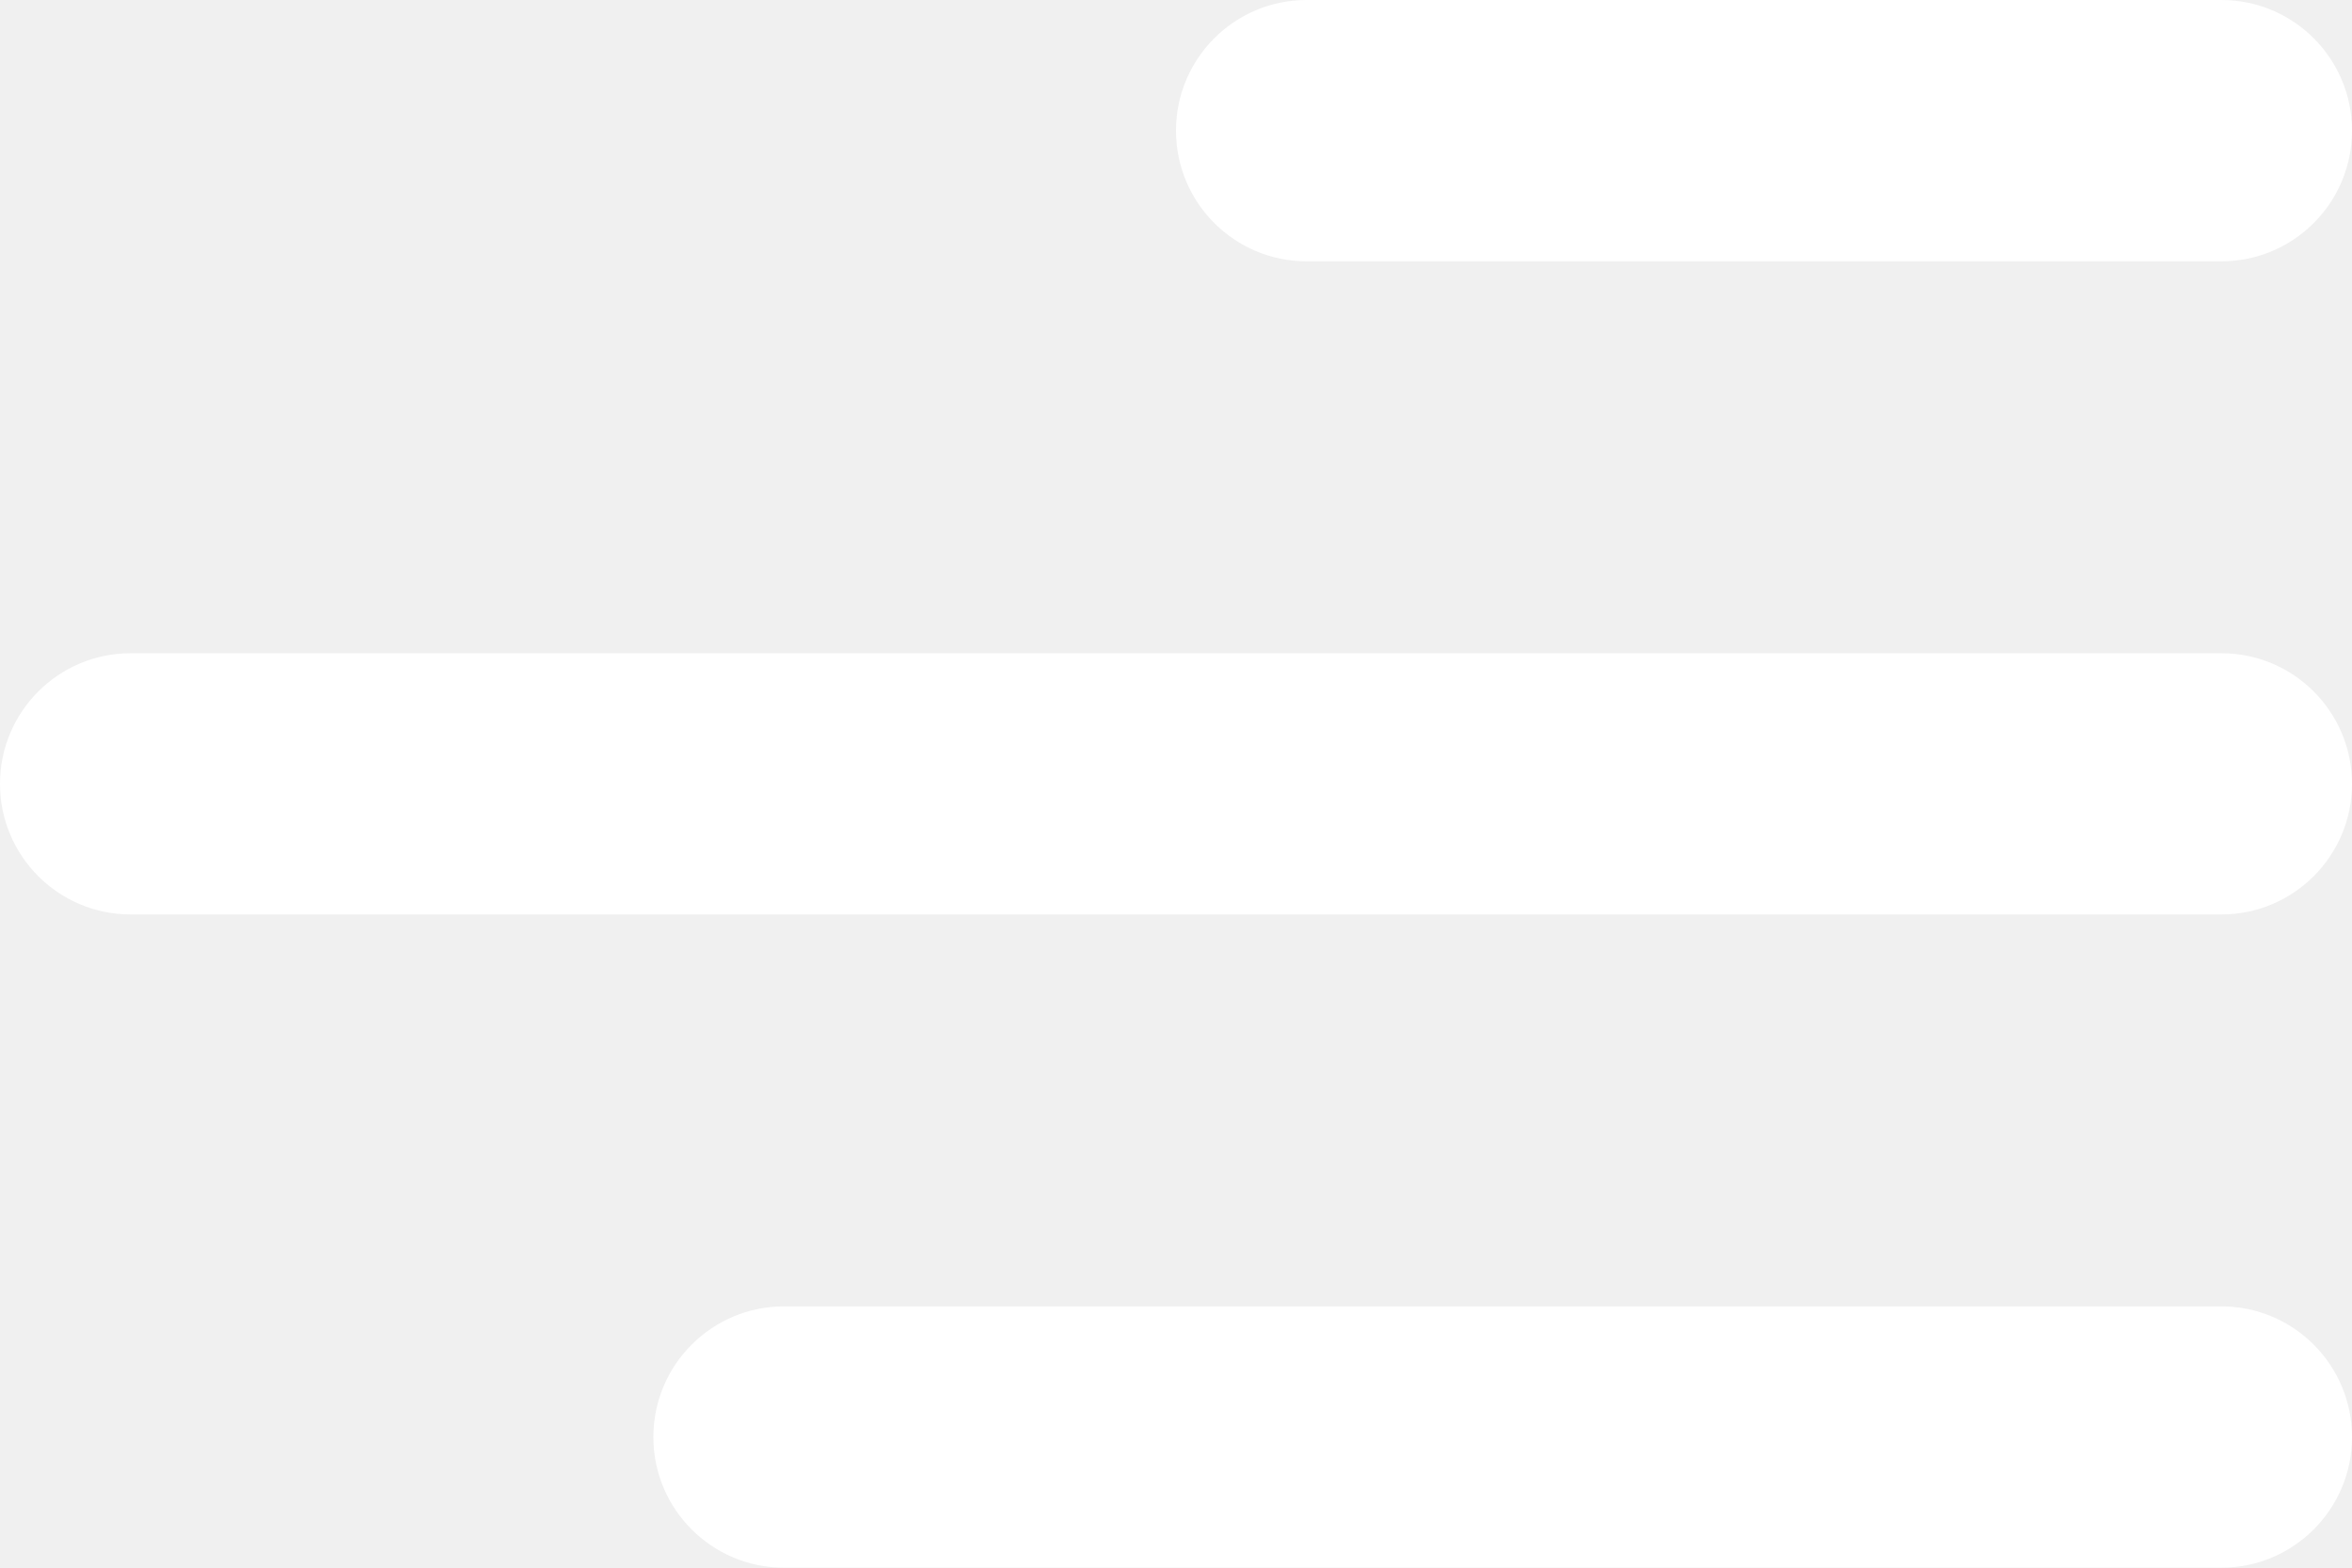
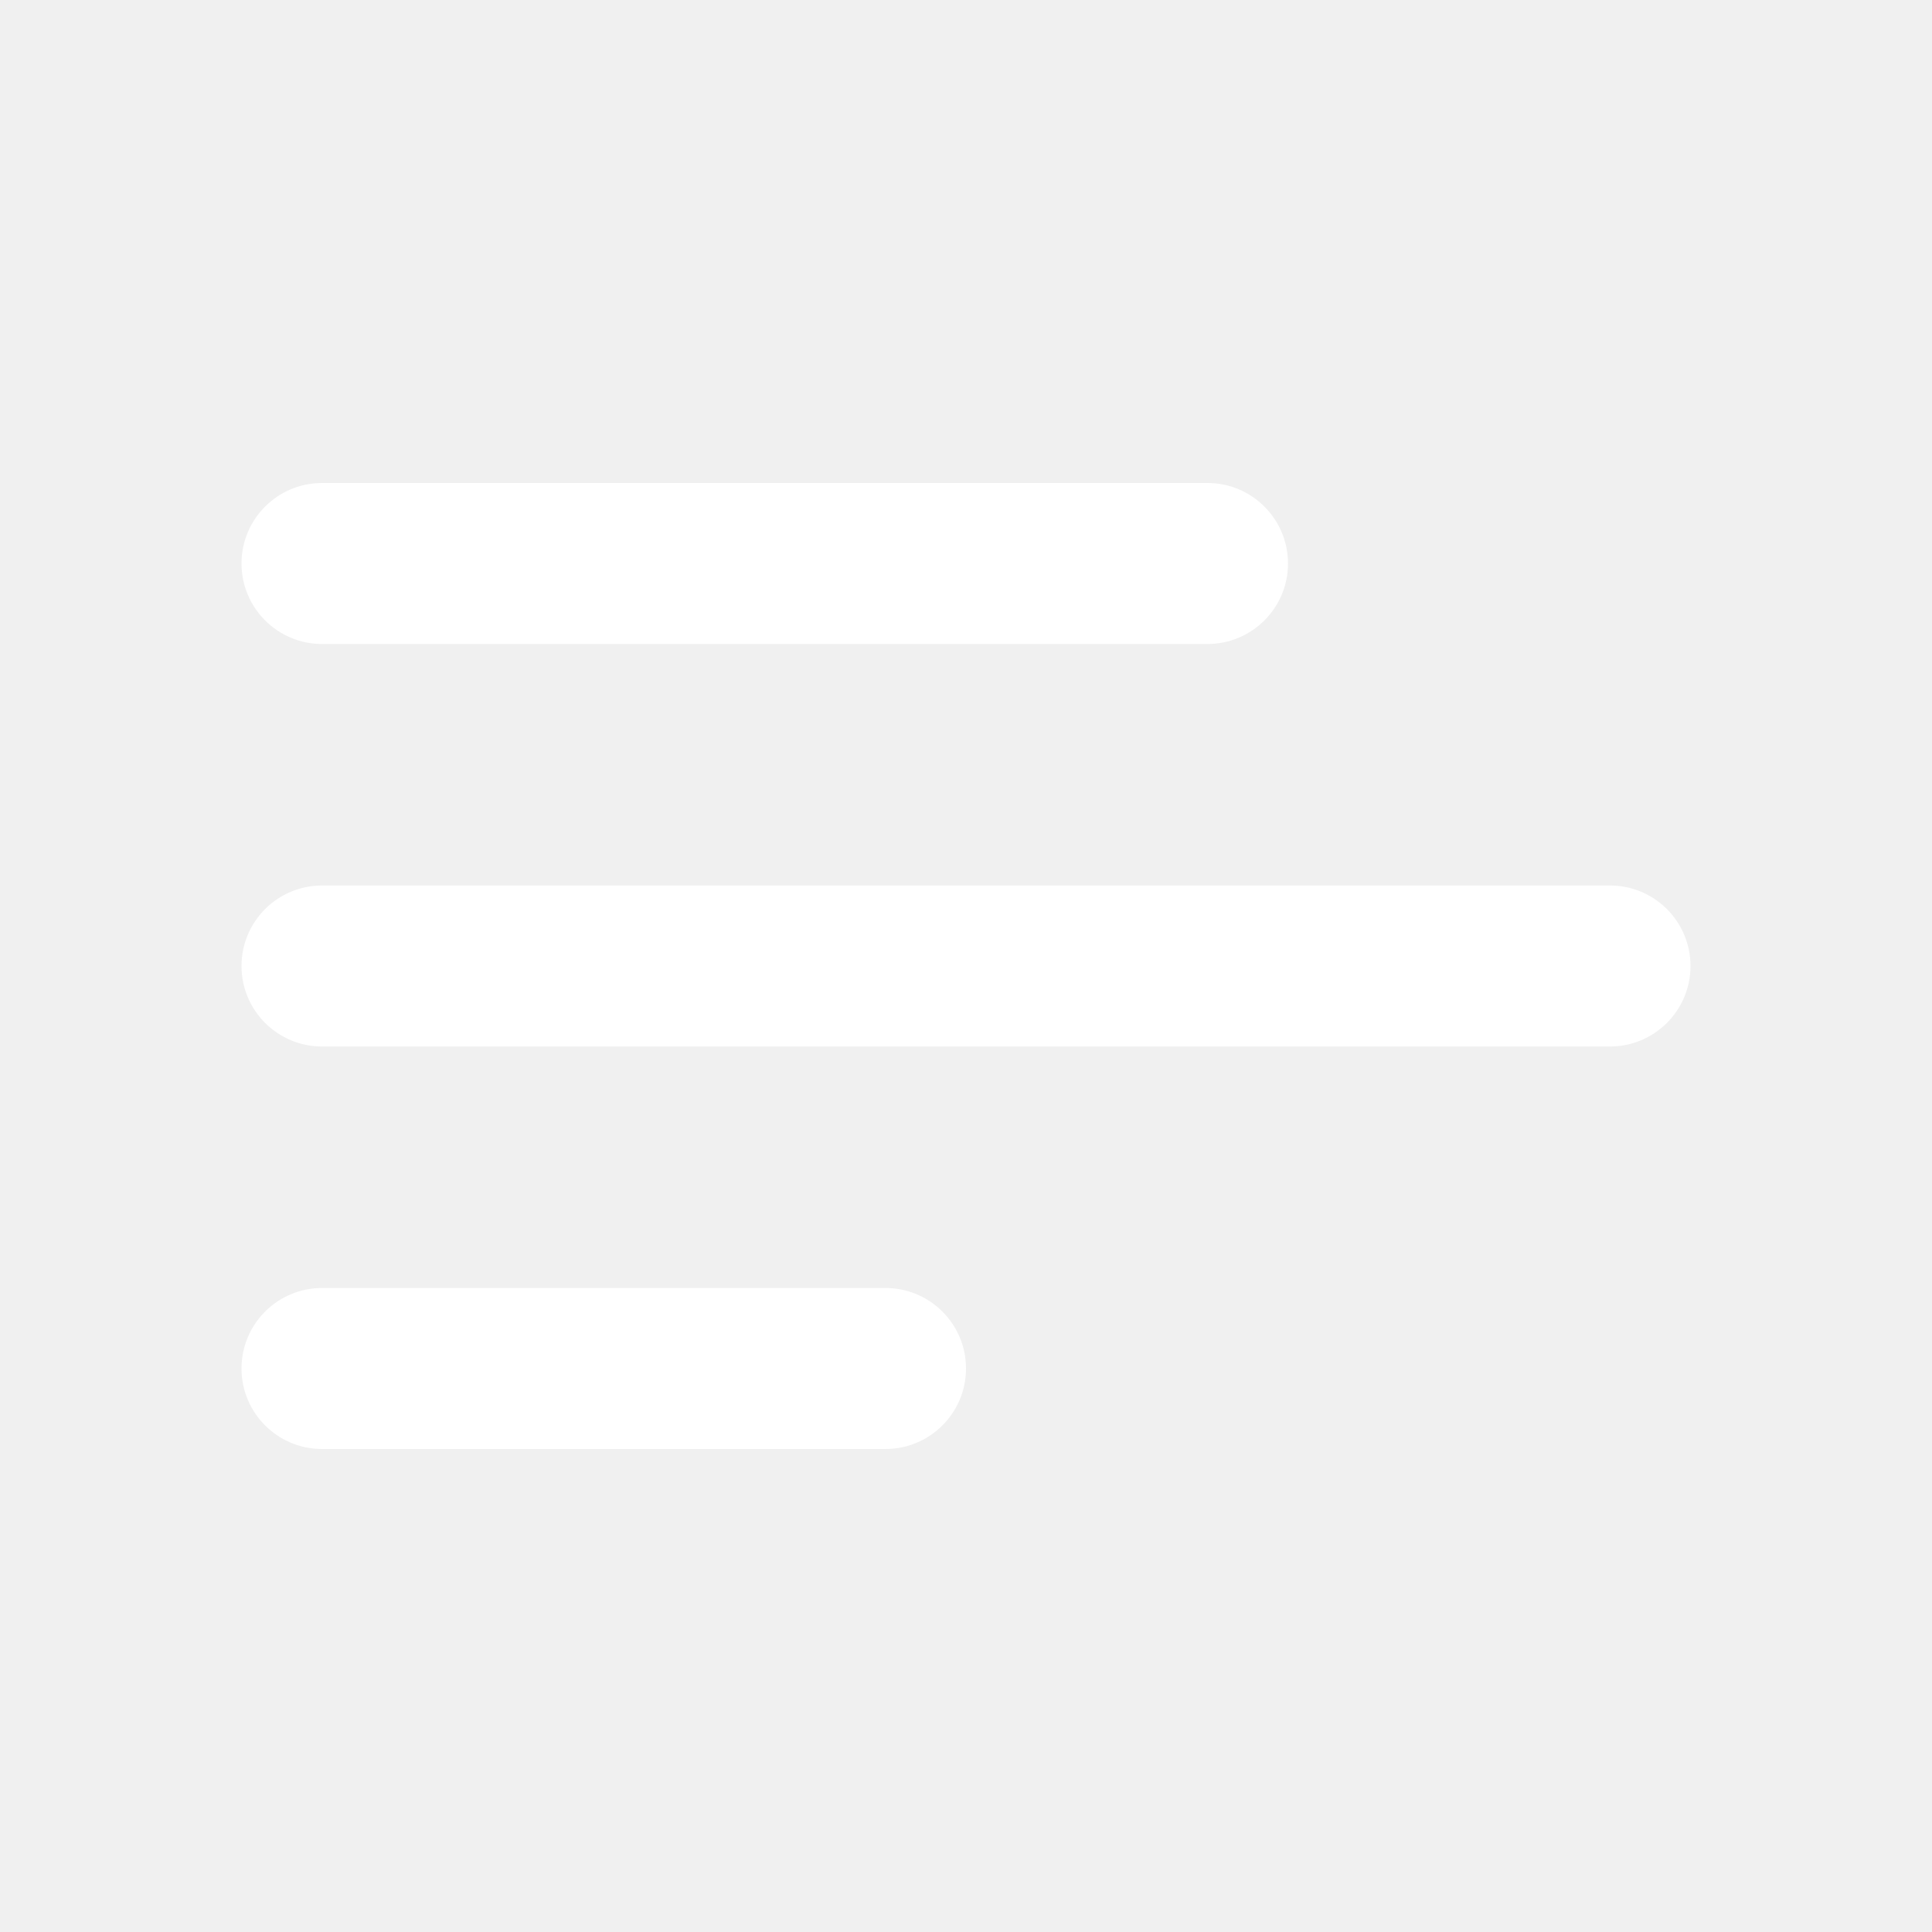
- <svg xmlns="http://www.w3.org/2000/svg" width="24" height="16" viewBox="0 0 24 16" fill="none">
-   <path d="M24 1.333C24 0.597 23.403 5.21873e-08 22.667 1.16564e-07L13.333 9.3251e-07C12.597 9.96886e-07 12 0.597 12 1.333C12 2.07 12.597 2.667 13.333 2.667L22.667 2.667C23.403 2.667 24 2.07 24 1.333ZM24 8C24 7.264 23.403 6.667 22.667 6.667L1.333 6.667C0.597 6.667 -7.63759e-07 7.264 -6.99382e-07 8C-6.35006e-07 8.736 0.597 9.333 1.333 9.333L22.667 9.333C23.403 9.333 24 8.736 24 8ZM22.667 16C23.403 16 24 15.403 24 14.667C24 13.93 23.403 13.333 22.667 13.333L8 13.333C7.264 13.333 6.667 13.93 6.667 14.667C6.667 15.403 7.264 16 8 16L22.667 16Z" fill="white" />
+ <svg xmlns="http://www.w3.org/2000/svg" width="24" height="24" viewBox="0 0 24 24" fill="none">
+   <g clip-path="url(#clip0_26_315)">
+     <path d="M3 17C3 17.552 3.448 18 4 18H11C11.552 18 12 17.552 12 17C12 16.448 11.552 16 11 16H4C3.448 16 3 16.448 3 17ZM3 12C3 12.552 3.448 13 4 13H20C20.552 13 21 12.552 21 12C21 11.448 20.552 11 20 11H4C3.448 11 3 11.448 3 12ZM4 6C3.448 6 3 6.448 3 7C3 7.552 3.448 8 4 8H15C15.552 8 16 7.552 16 7C16 6.448 15.552 6 15 6H4Z" fill="white" />
+   </g>
+   <defs>
+     <clipPath id="clip0_26_315">
+       <rect width="24" height="24" fill="white" />
+     </clipPath>
+   </defs>
</svg>
